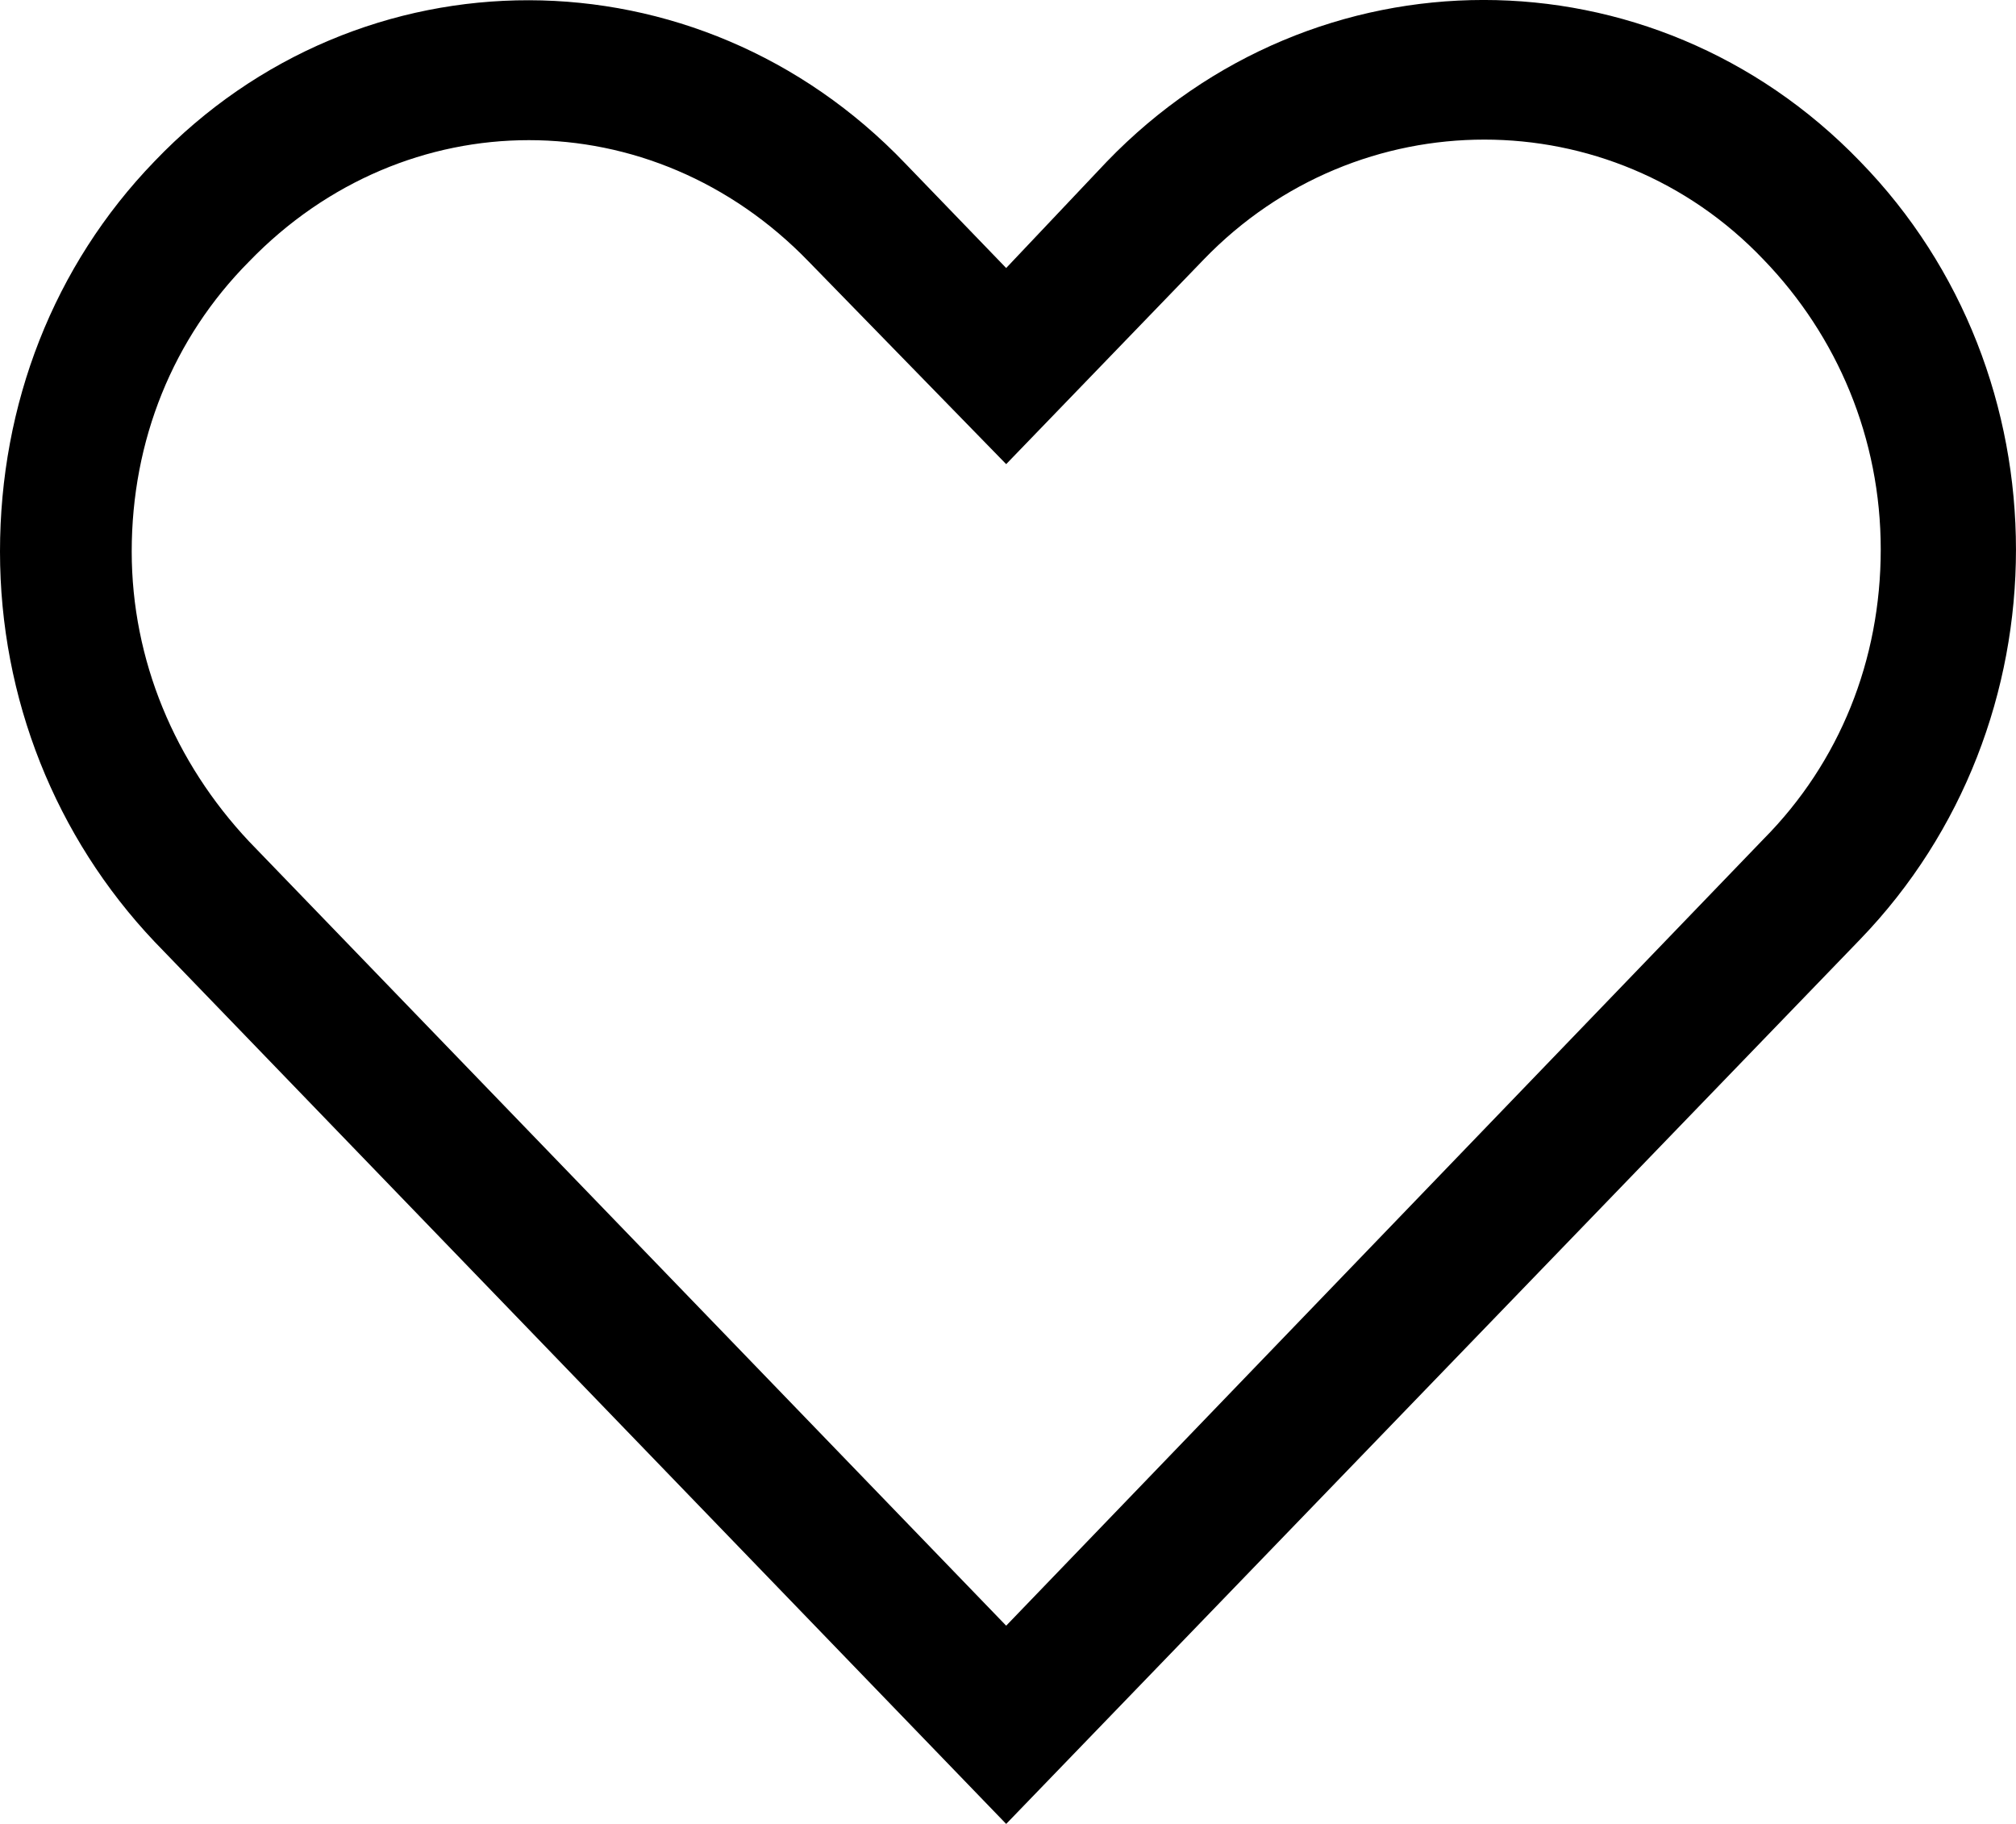
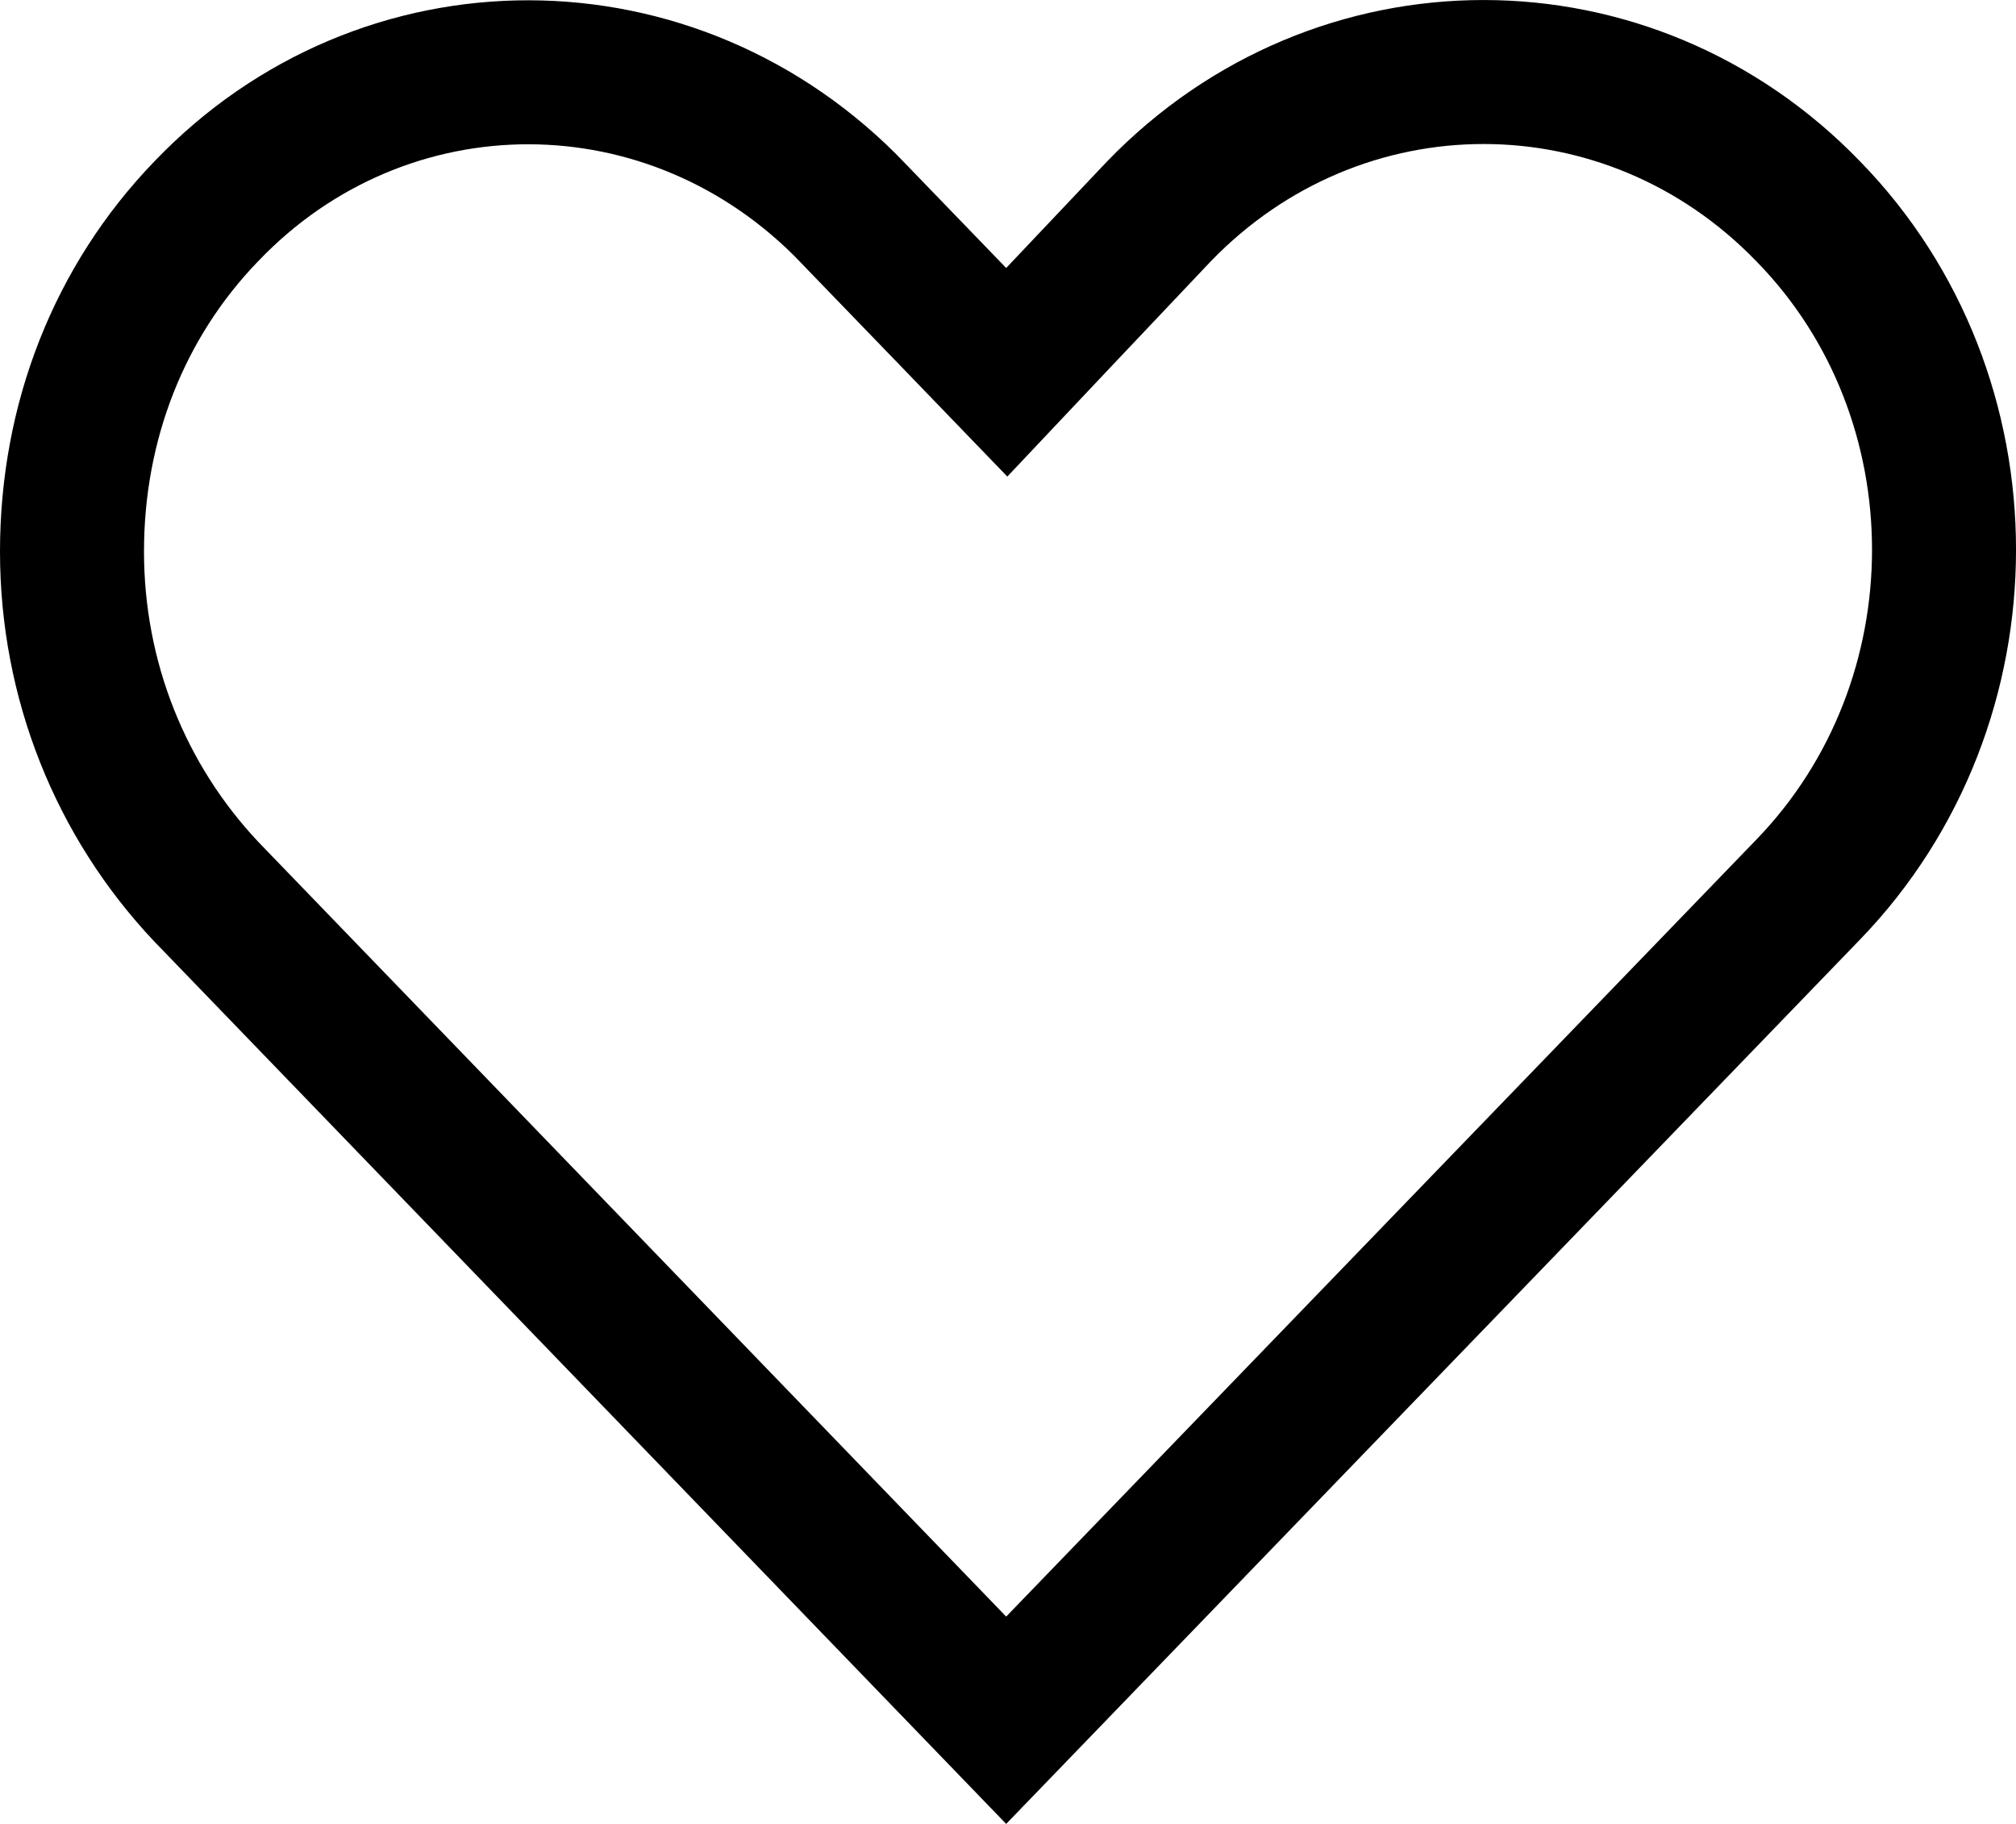
<svg xmlns="http://www.w3.org/2000/svg" width="21" height="19" viewBox="0 0 21 19" fill="none">
-   <path d="M19.376 9.786C21.541 7.543 21.541 3.902 19.376 1.682C17.212 -0.561 13.696 -0.561 11.531 1.682L10.481 2.792L9.431 1.704C7.266 -0.561 3.751 -0.561 1.608 1.682C0.557 2.77 0 4.213 0 5.745C0 7.277 0.579 8.72 1.608 9.808L10.481 19L19.376 9.786ZM1.372 5.745C1.372 4.59 1.8 3.525 2.594 2.725C3.408 1.882 4.458 1.46 5.509 1.46C6.559 1.46 7.609 1.882 8.424 2.725L10.481 4.835L12.539 2.703C14.146 1.038 16.783 1.038 18.369 2.703C19.141 3.502 19.591 4.568 19.591 5.723C19.591 6.877 19.162 7.943 18.369 8.742L10.481 16.935L2.594 8.765C1.822 7.943 1.372 6.877 1.372 5.745Z" fill="black" />
+   <path d="M18.837 2.203L18.839 2.205C20.719 4.133 20.723 7.312 18.837 9.265L10.481 17.92L2.15 9.29C1.255 8.342 0.75 7.085 0.75 5.745C0.75 4.397 1.239 3.144 2.147 2.203L2.147 2.203L2.15 2.2C3.996 0.269 7.017 0.265 8.889 2.222L8.889 2.222L8.891 2.225L9.942 3.313L10.487 3.878L11.026 3.307L12.074 2.2C13.944 0.266 16.968 0.267 18.837 2.203Z" stroke="black" stroke-width="1.5" />
</svg>
